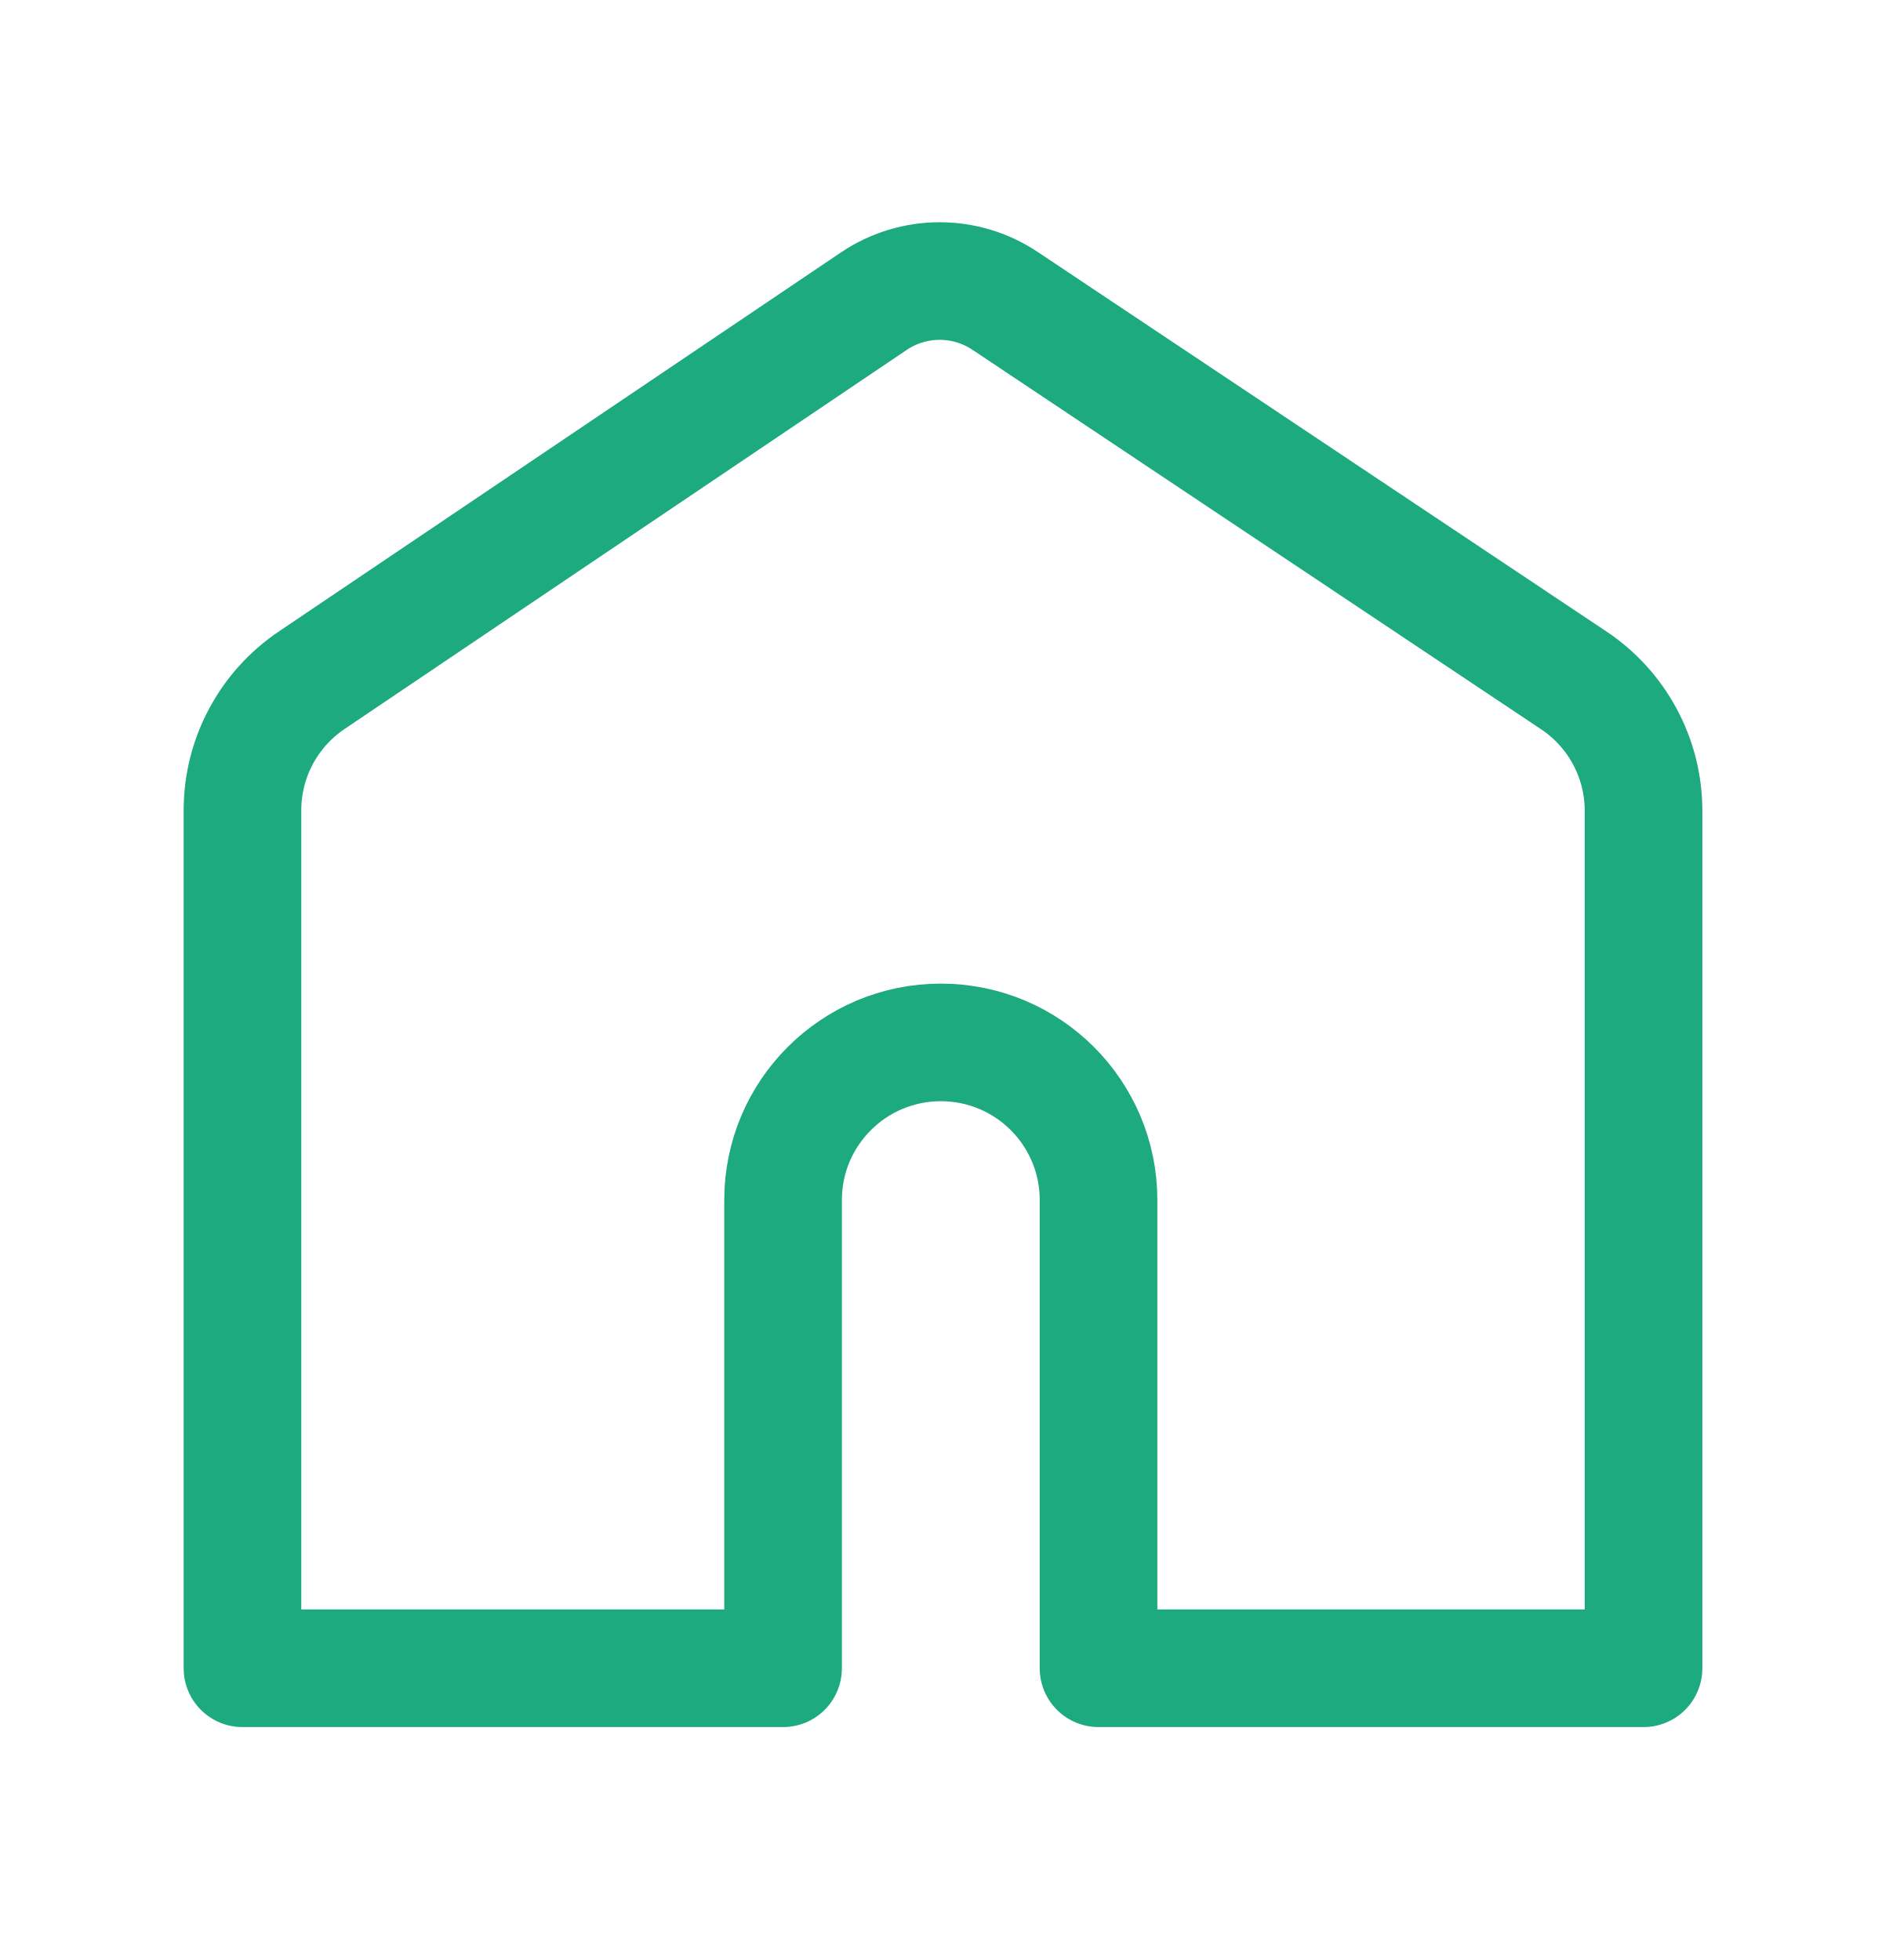
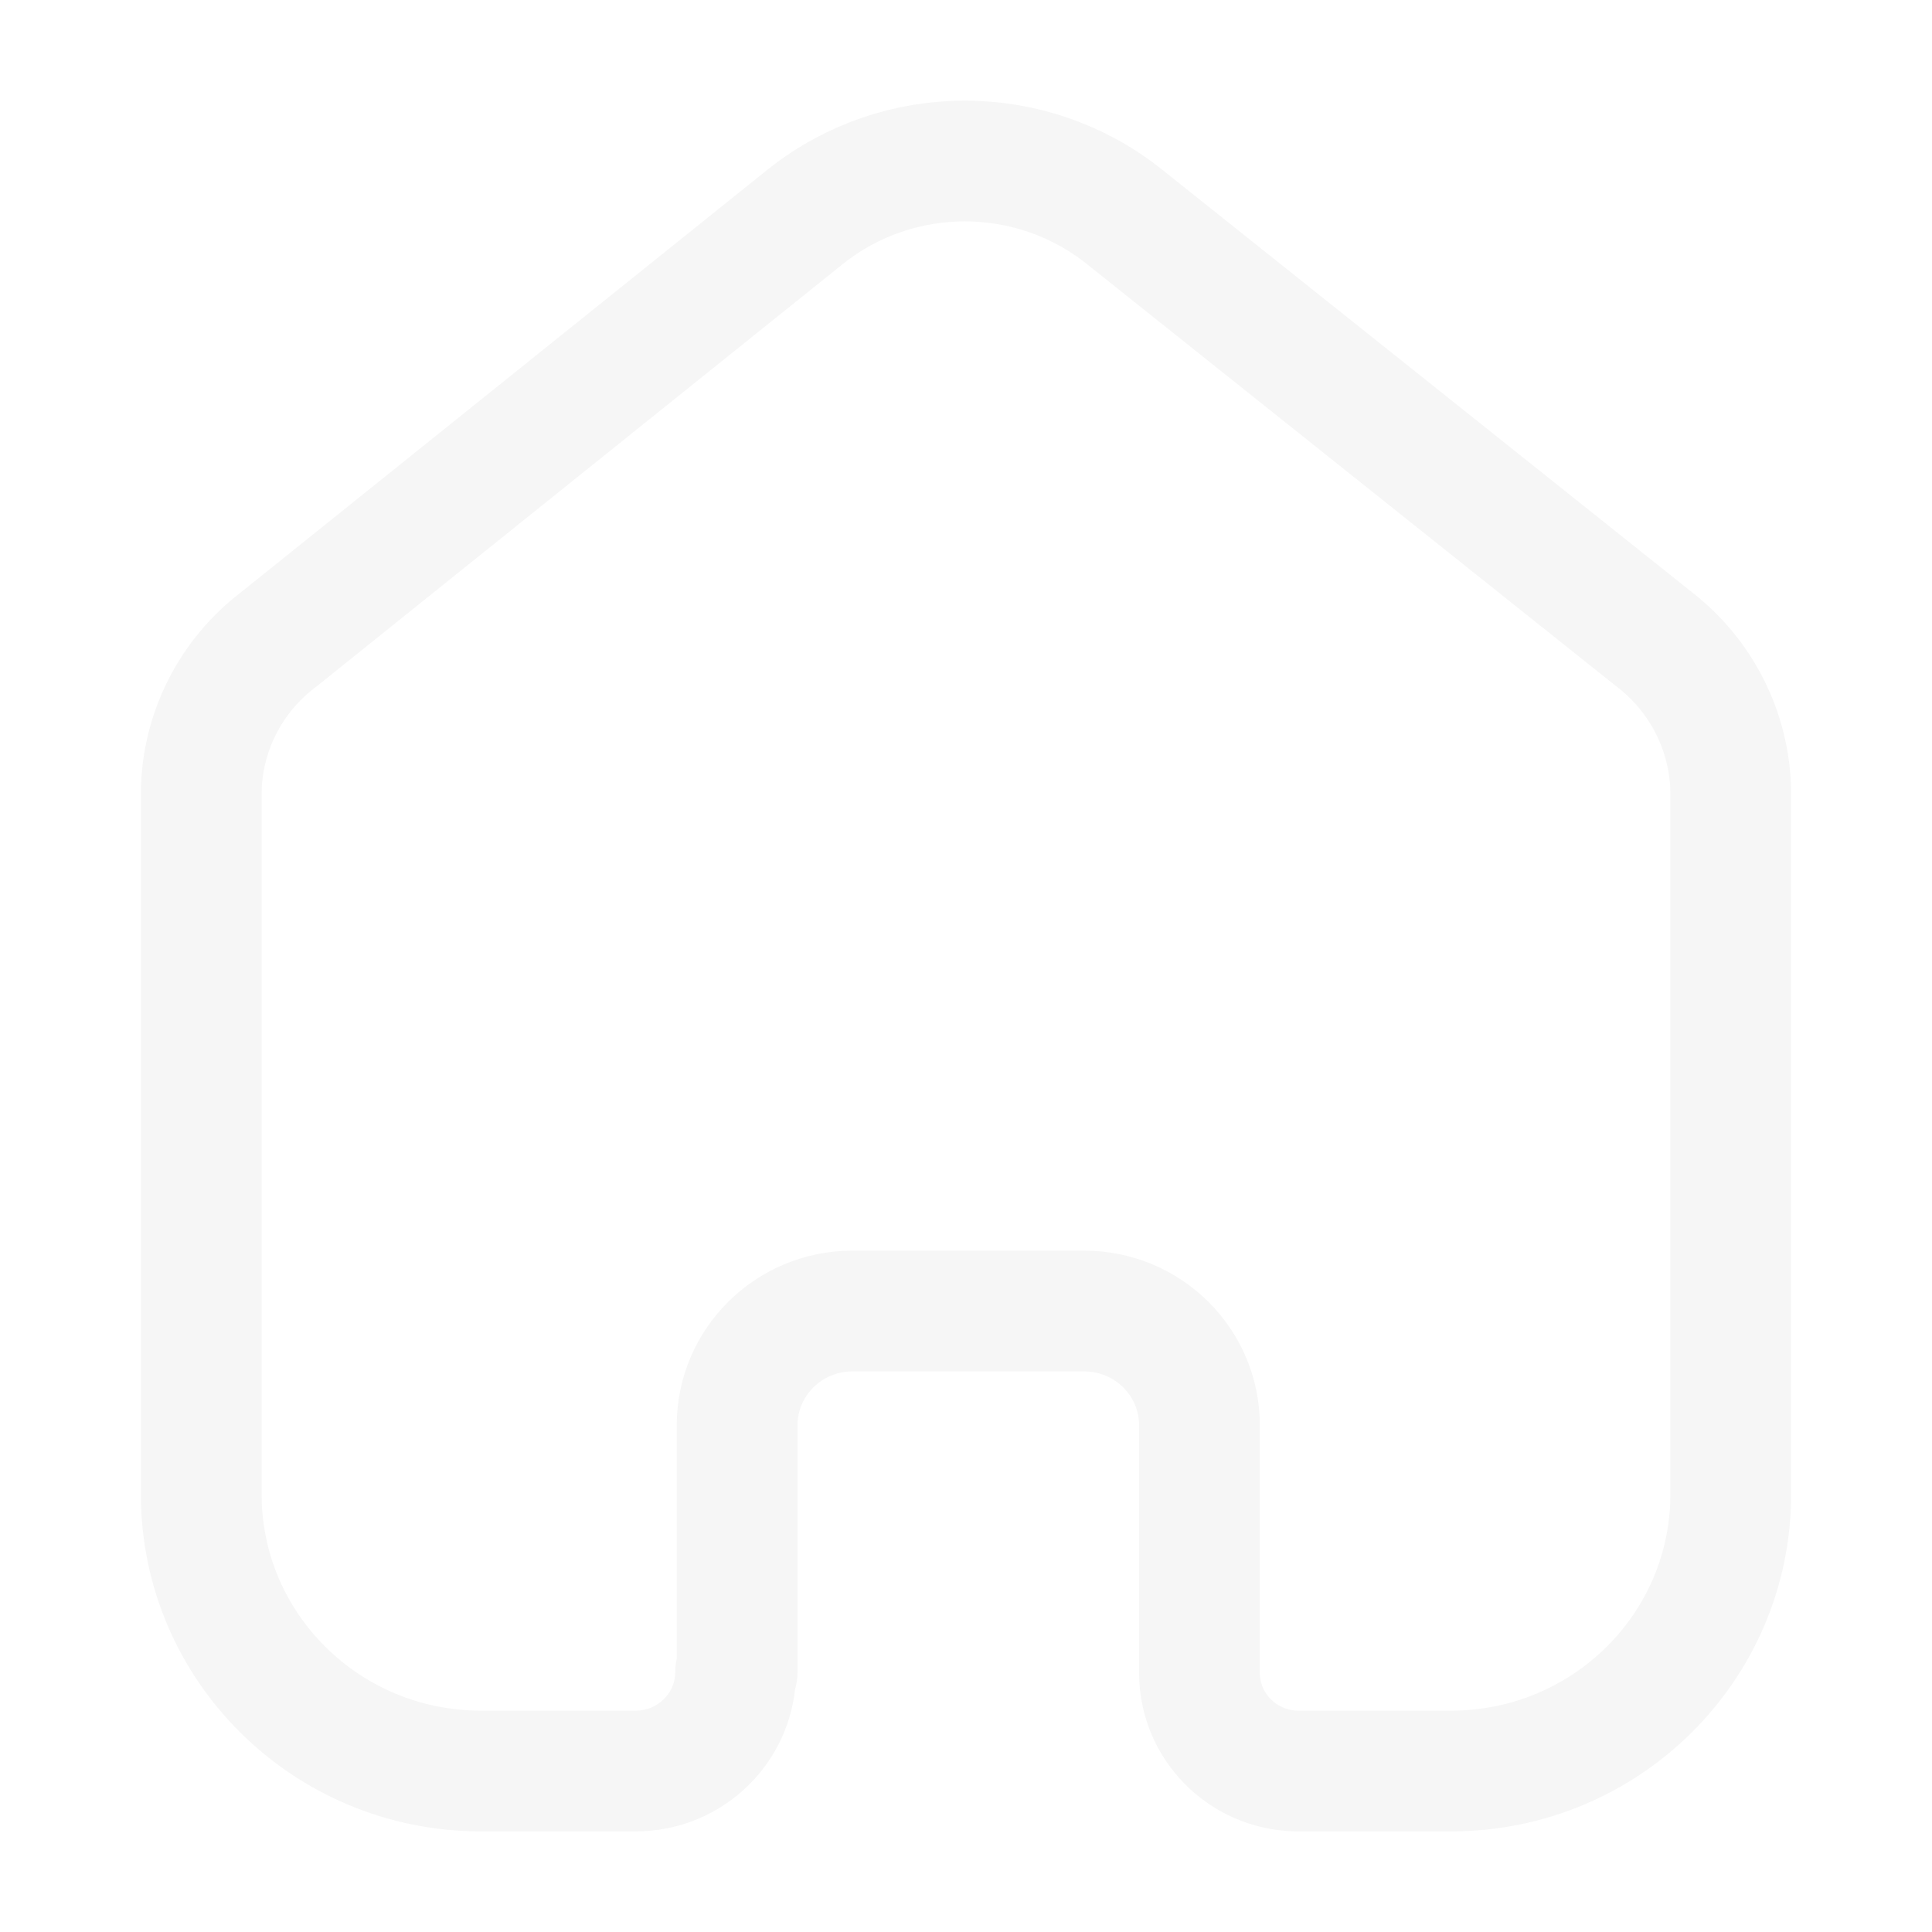
- <svg xmlns="http://www.w3.org/2000/svg" width="24" height="25" viewBox="0 0 24 25" fill="none">
-   <path d="M3.974 8.677L11.144 3.841C11.649 3.501 12.309 3.499 12.816 3.837L20.069 8.678C20.625 9.049 20.959 9.673 20.959 10.341V21.279H14.009V15.307C14.009 14.196 13.109 13.296 11.998 13.296C10.887 13.296 9.986 14.196 9.986 15.307V21.279H3.092V10.335C3.092 9.67 3.423 9.049 3.974 8.677Z" stroke="#1EAA7F" stroke-width="1.5" stroke-linecap="round" stroke-linejoin="round" />
+ <svg xmlns="http://www.w3.org/2000/svg" width="24" height="24" viewBox="0 0 24 24" fill="none">
+   <path d="M9.157 20.771V17.705C9.157 16.925 9.793 16.291 10.581 16.286H13.467C14.259 16.286 14.9 16.921 14.9 17.705V17.705V20.781C14.9 21.443 15.434 21.985 16.103 22H18.027C19.945 22 21.5 20.461 21.5 18.562V18.562V9.838C21.49 9.091 21.136 8.389 20.538 7.933L13.958 2.685C12.805 1.772 11.166 1.772 10.013 2.685L3.462 7.943C2.862 8.397 2.507 9.1 2.5 9.847V18.562C2.5 20.461 4.055 22 5.973 22H7.897C8.582 22 9.138 21.45 9.138 20.771V20.771" stroke="#F6F6F6" stroke-width="1.5" stroke-linecap="round" stroke-linejoin="round" />
</svg>
